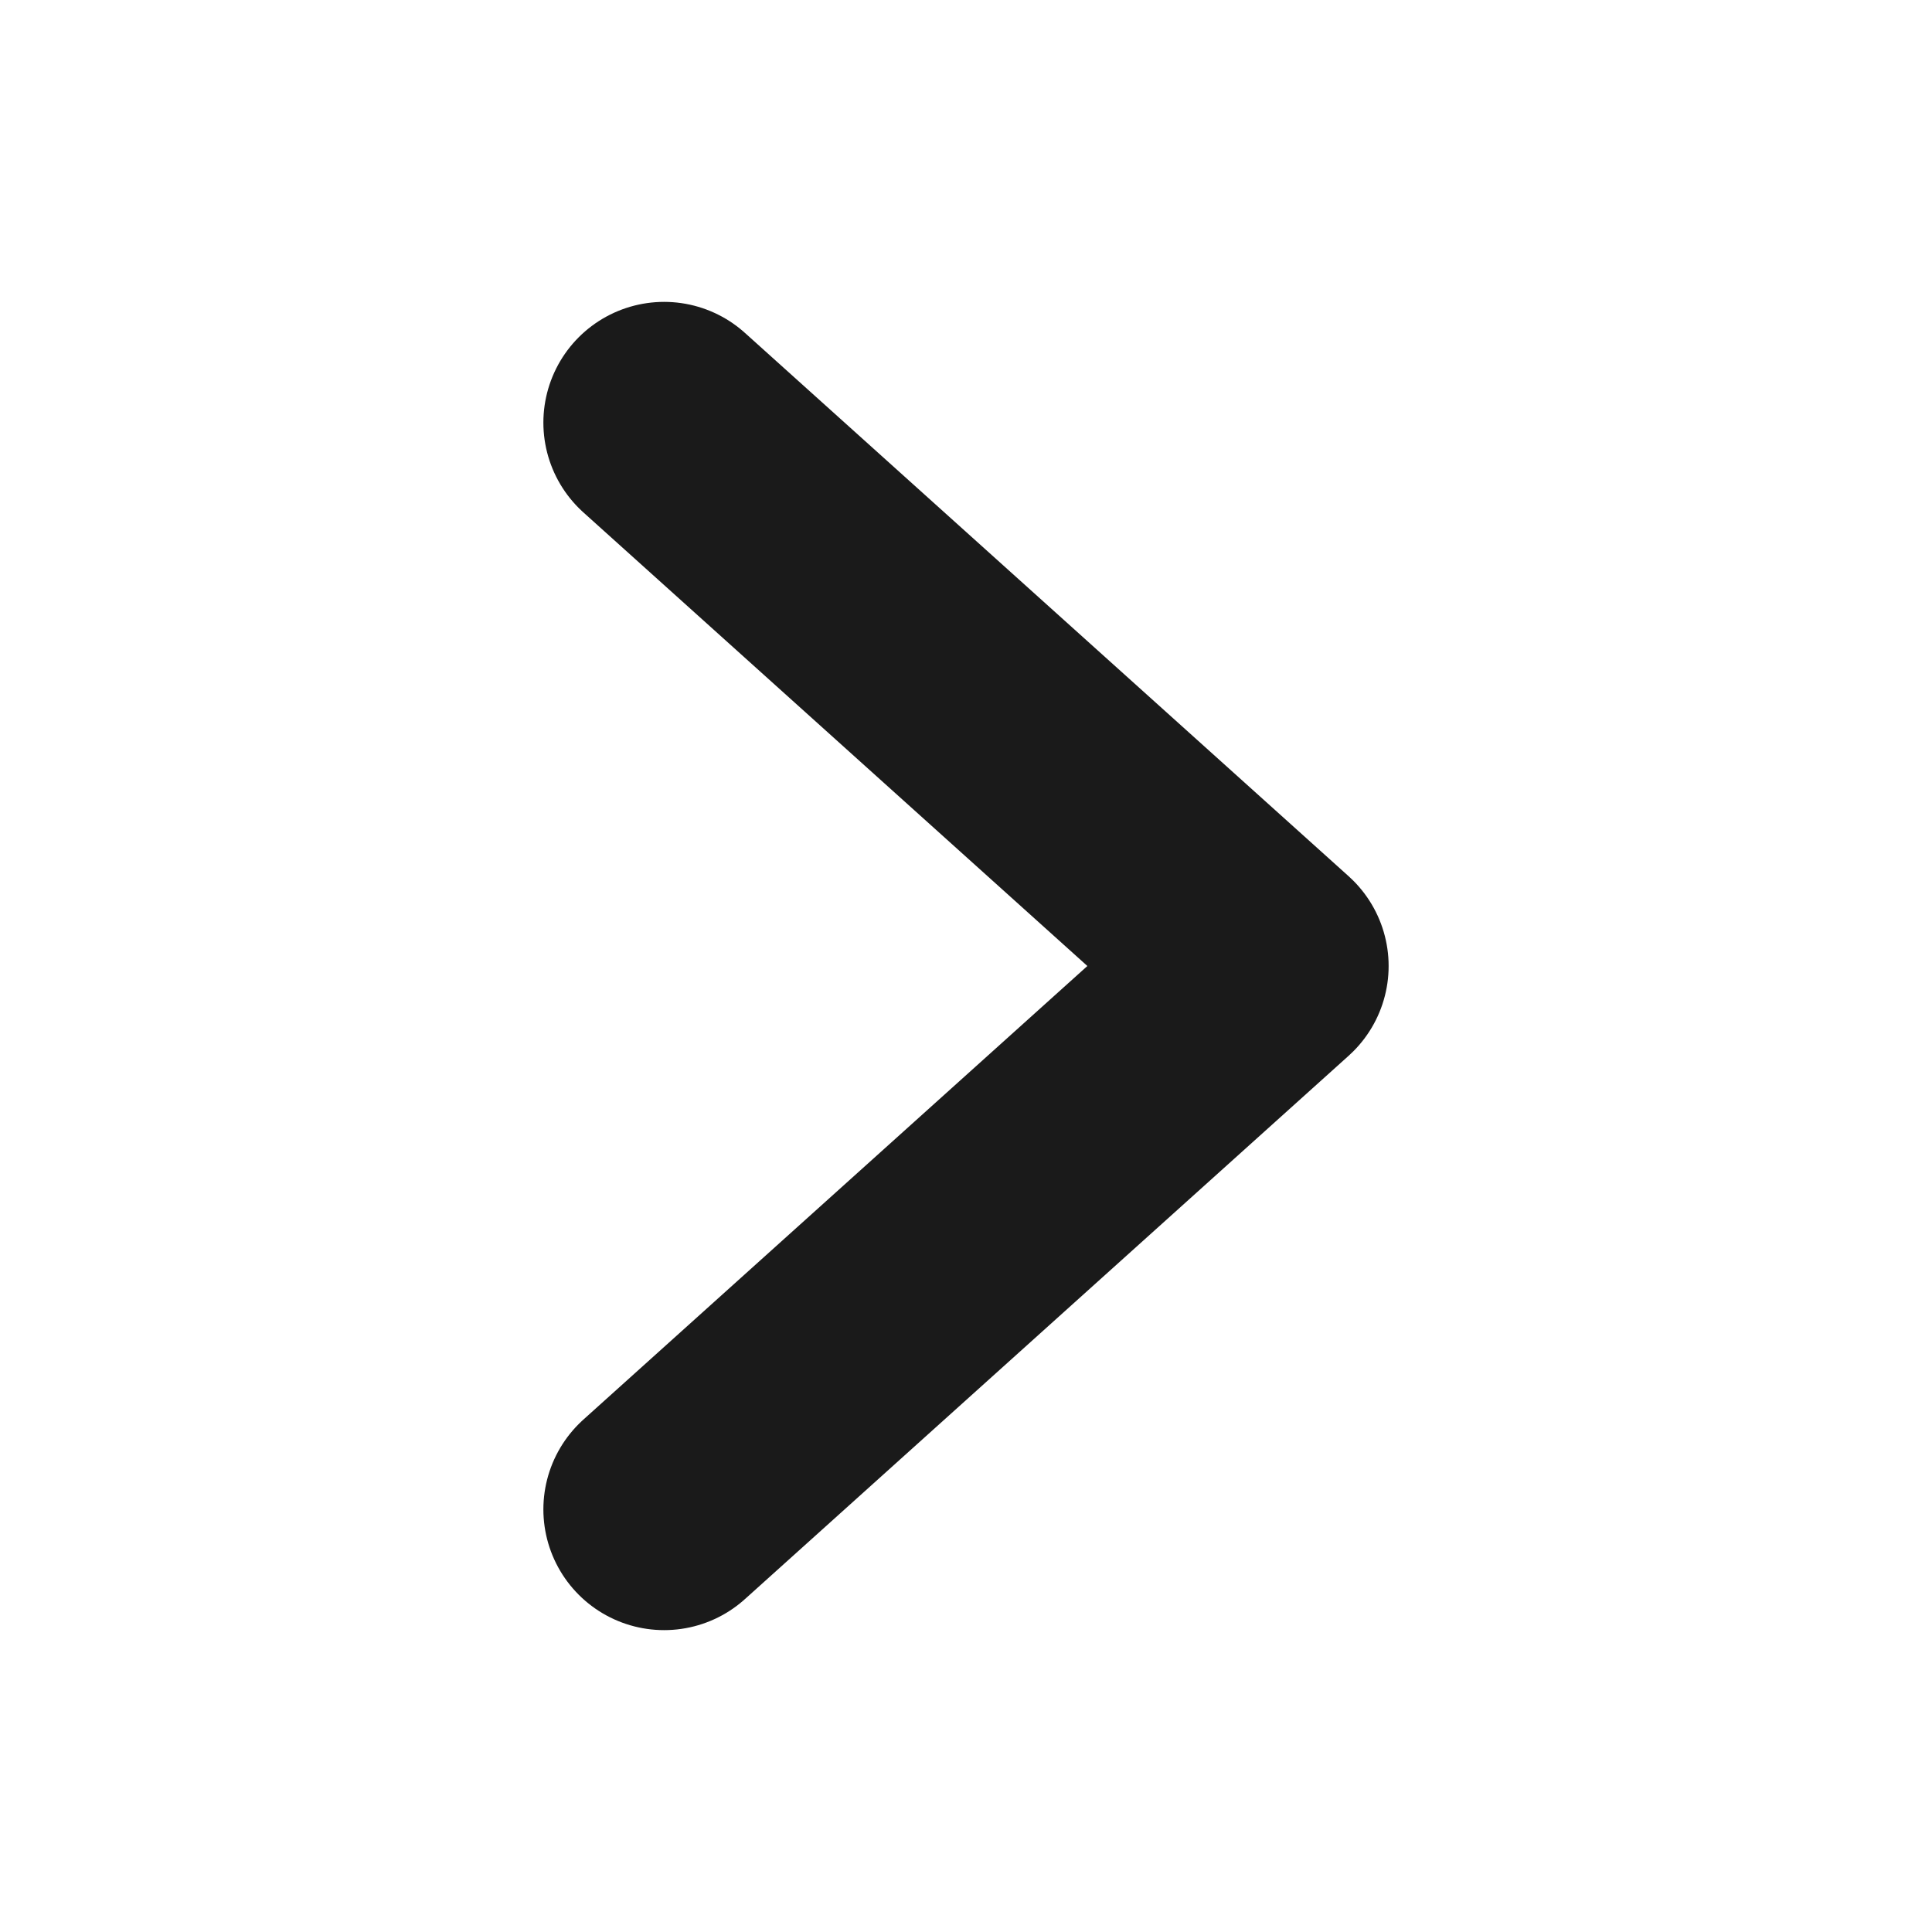
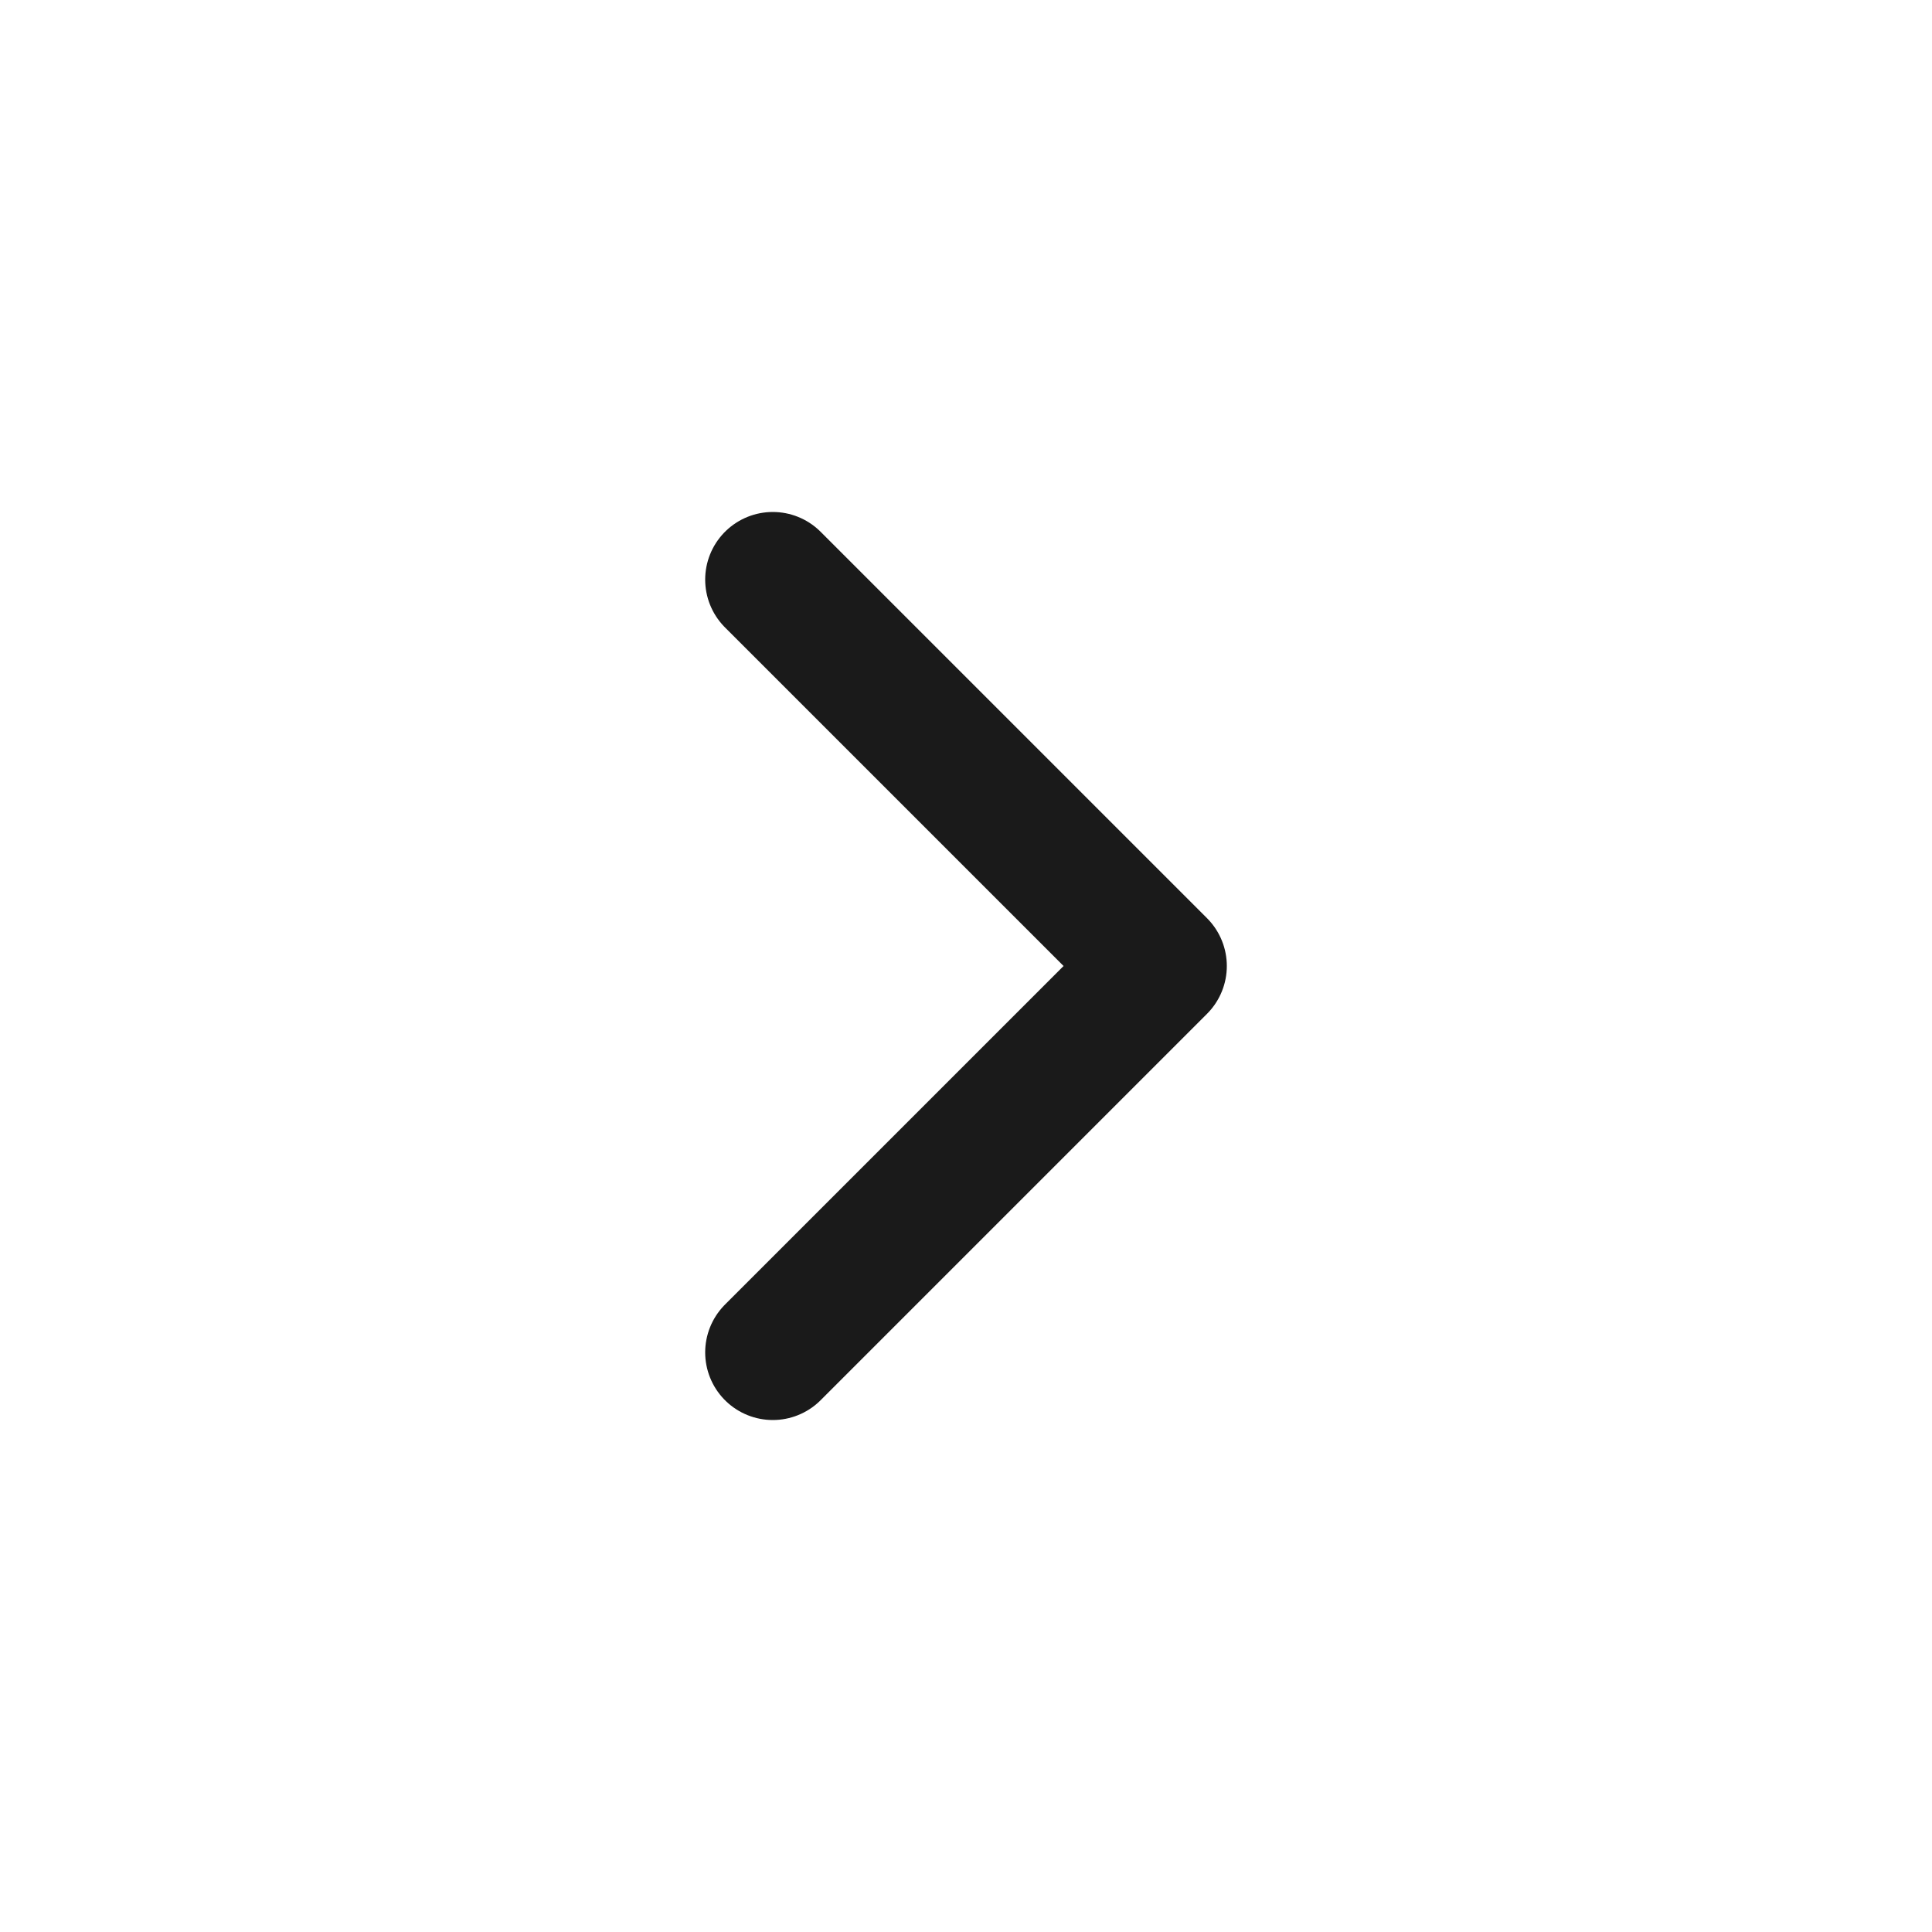
- <svg xmlns="http://www.w3.org/2000/svg" width="16" height="16" viewBox="0 0 16 16">
-   <path d="M5.5 3.5 L10.5 8 L5.5 12.5" stroke="#1A1A1A" stroke-width="2" fill="none" stroke-linecap="round" stroke-linejoin="round" />
+ <svg xmlns="http://www.w3.org/2000/svg" width="20" height="20" viewBox="0 0 20 20">
+   <path d="M8 6 L12 10 L8 14" stroke="#1A1A1A" stroke-width="1.4" fill="none" stroke-linecap="round" stroke-linejoin="round" />
</svg>
